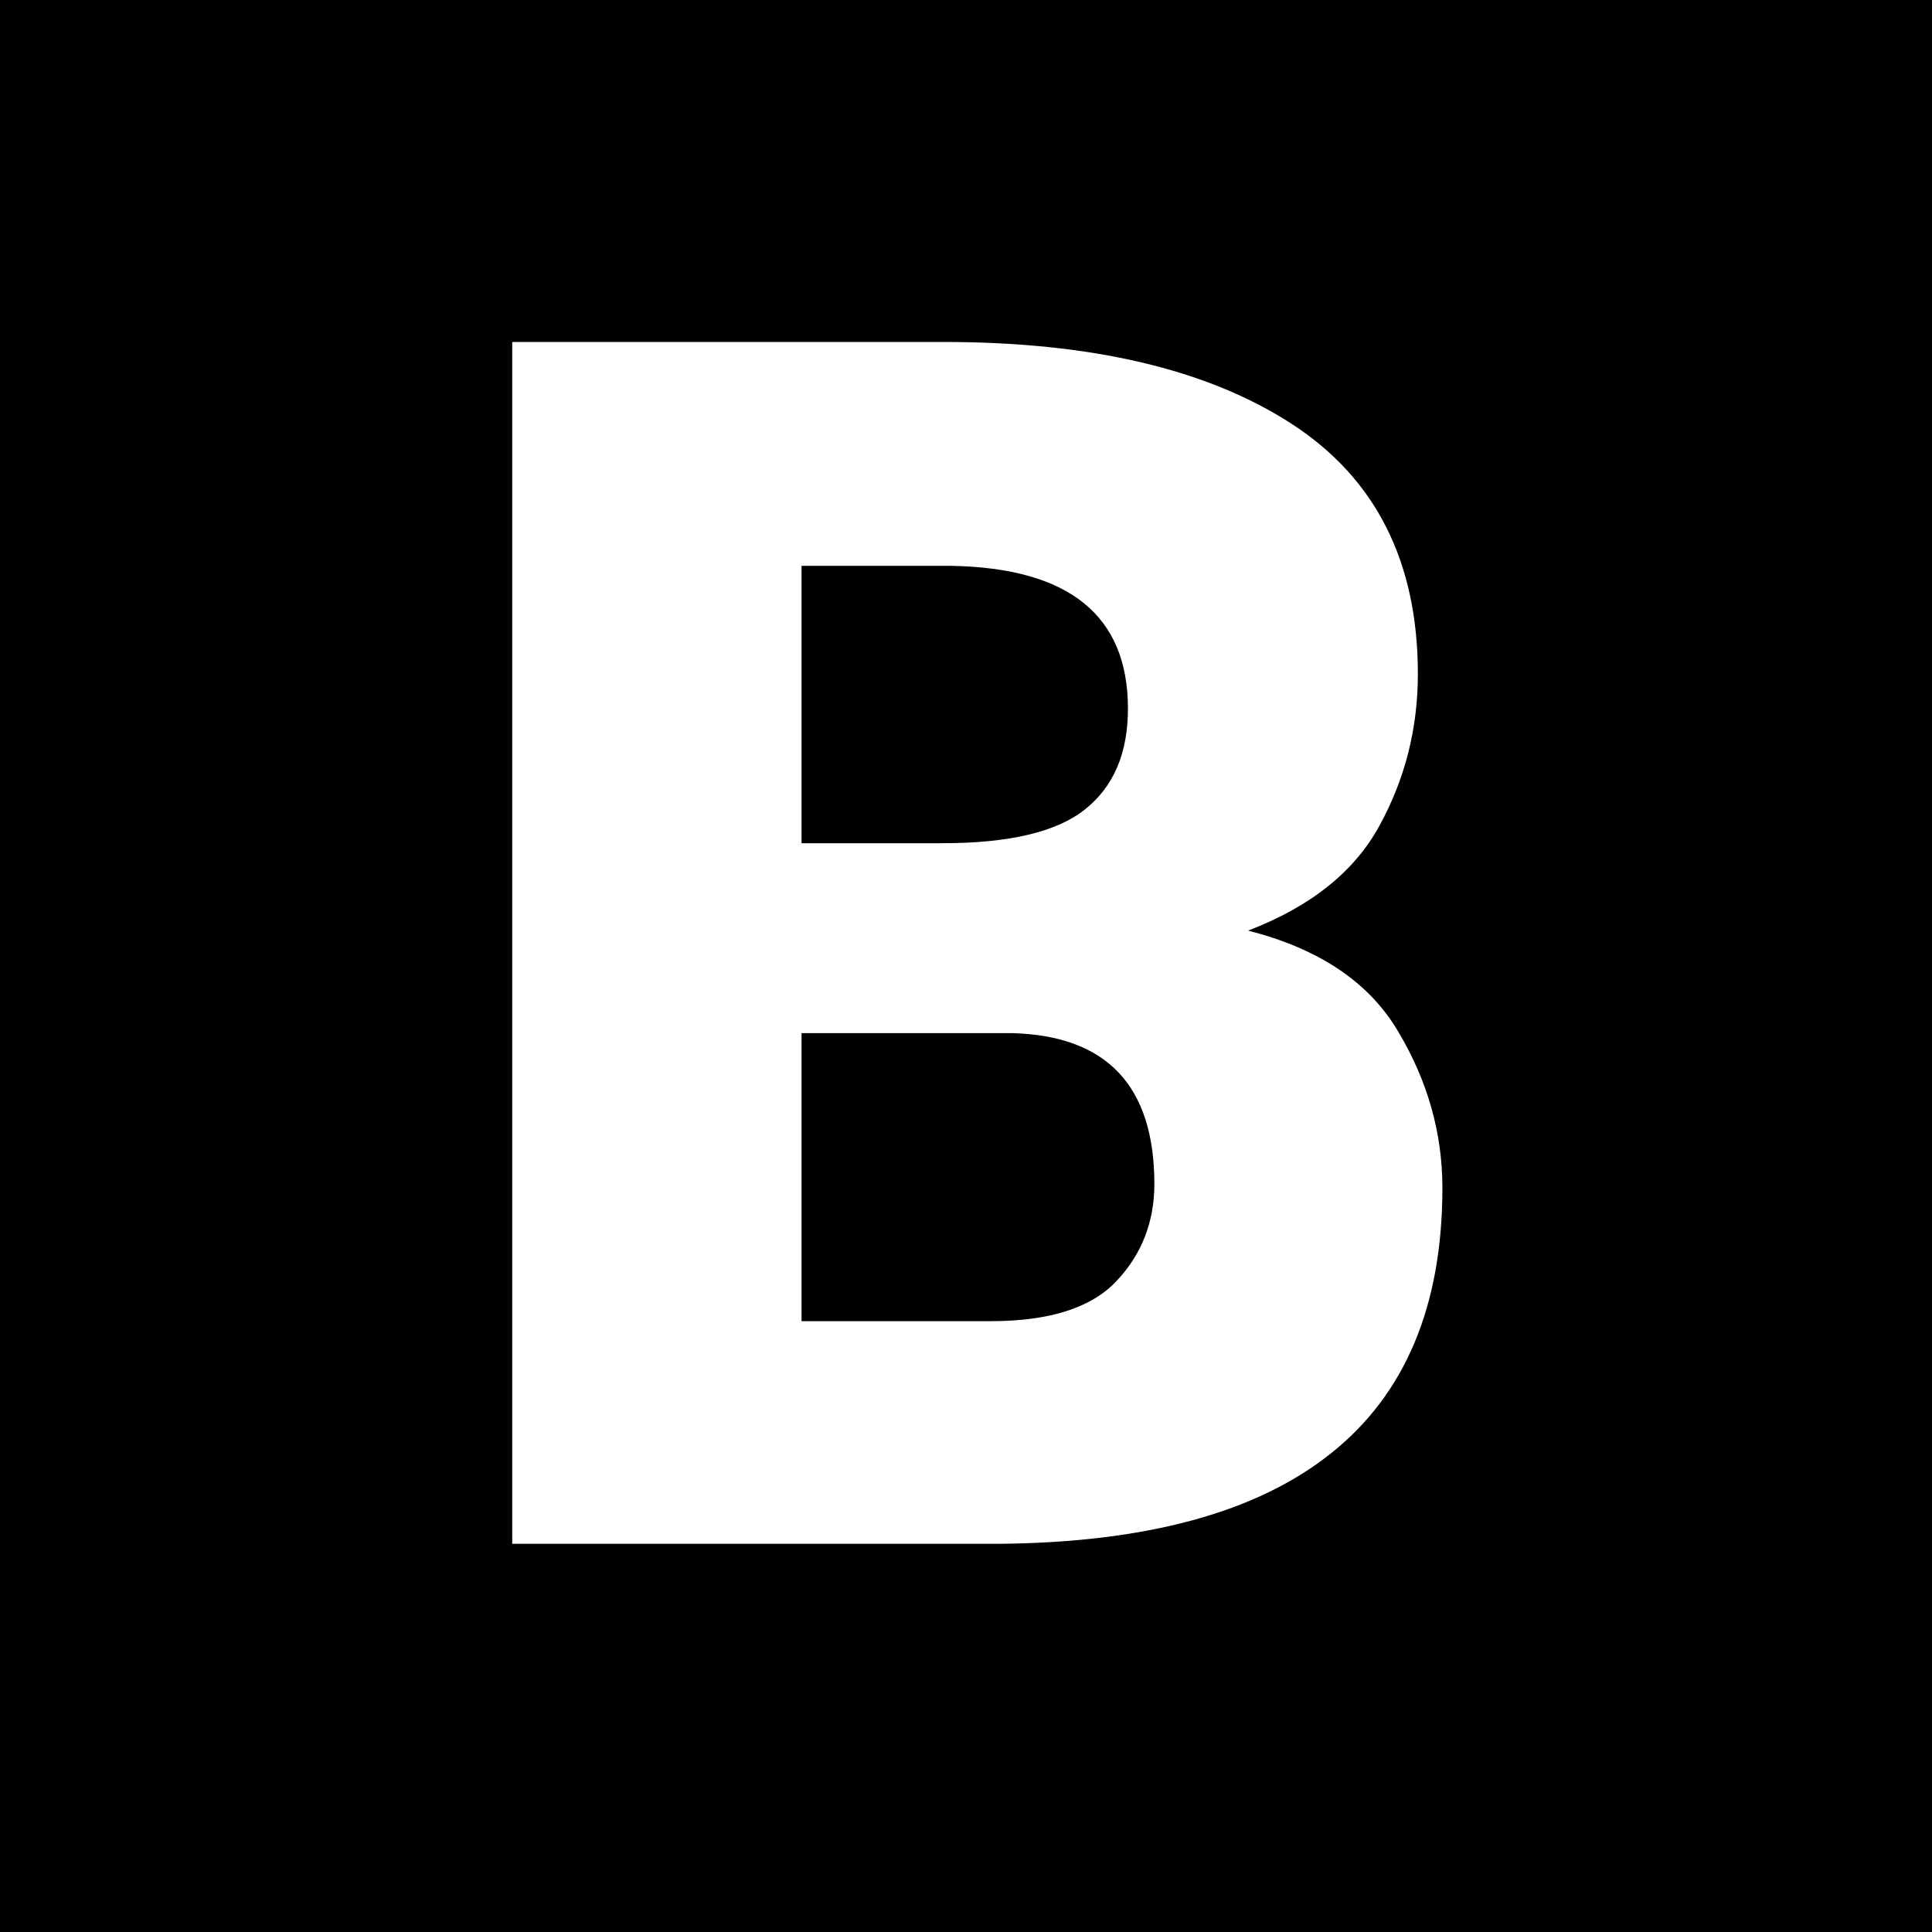
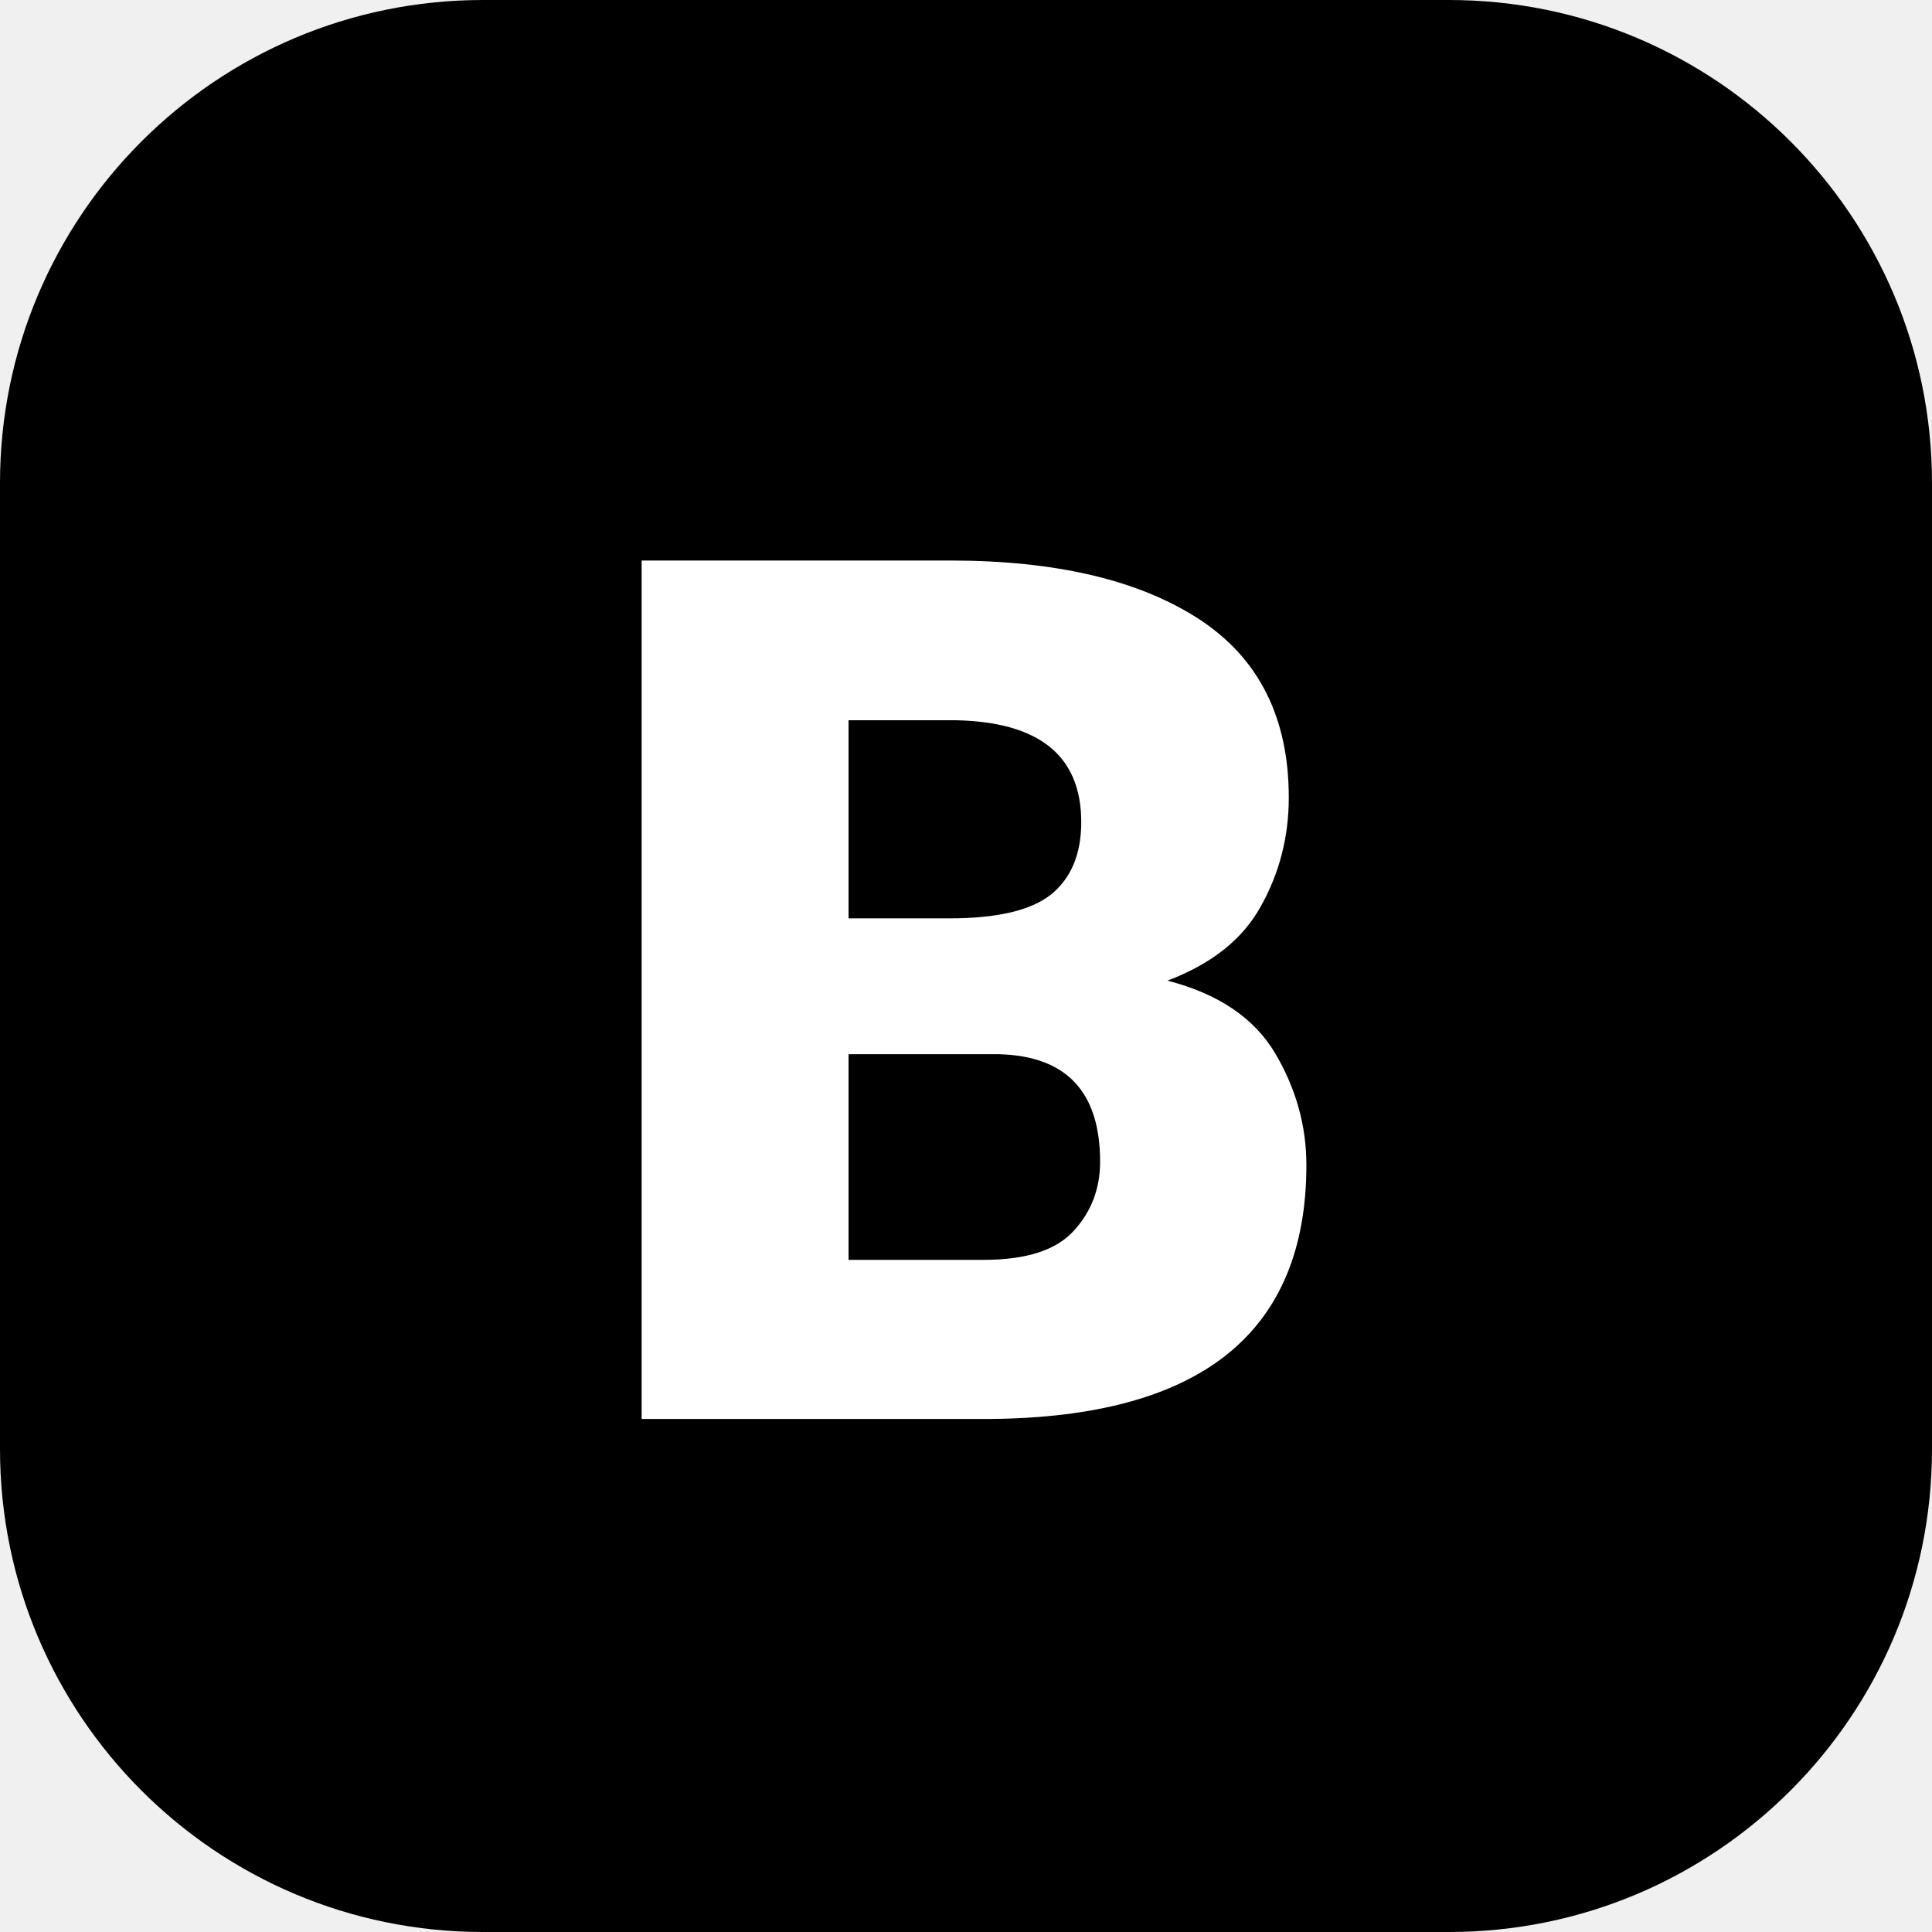
<svg xmlns="http://www.w3.org/2000/svg" viewBox="0 0 48 48" role="img" aria-label="Bolic">
-   <rect width="48" height="48" fill="#000000" />
-   <text x="24" y="24" text-anchor="middle" dominant-baseline="central" font-family="system-ui, -apple-system, BlinkMacSystemFont, 'Segoe UI', Roboto, Helvetica, Arial, sans-serif" font-size="42" font-weight="800" letter-spacing="-1.5" fill="#FFFFFF">B</text>
+   <rect width="48" height="48" rx="12" fill="#000000" />
+   <text x="24" y="25" text-anchor="middle" dominant-baseline="central" font-family="-apple-system, BlinkMacSystemFont, 'Segoe UI', system-ui, Roboto, Helvetica, Arial, sans-serif" font-size="30" font-weight="800" letter-spacing="-1" fill="#ffffff">B</text>
</svg>
